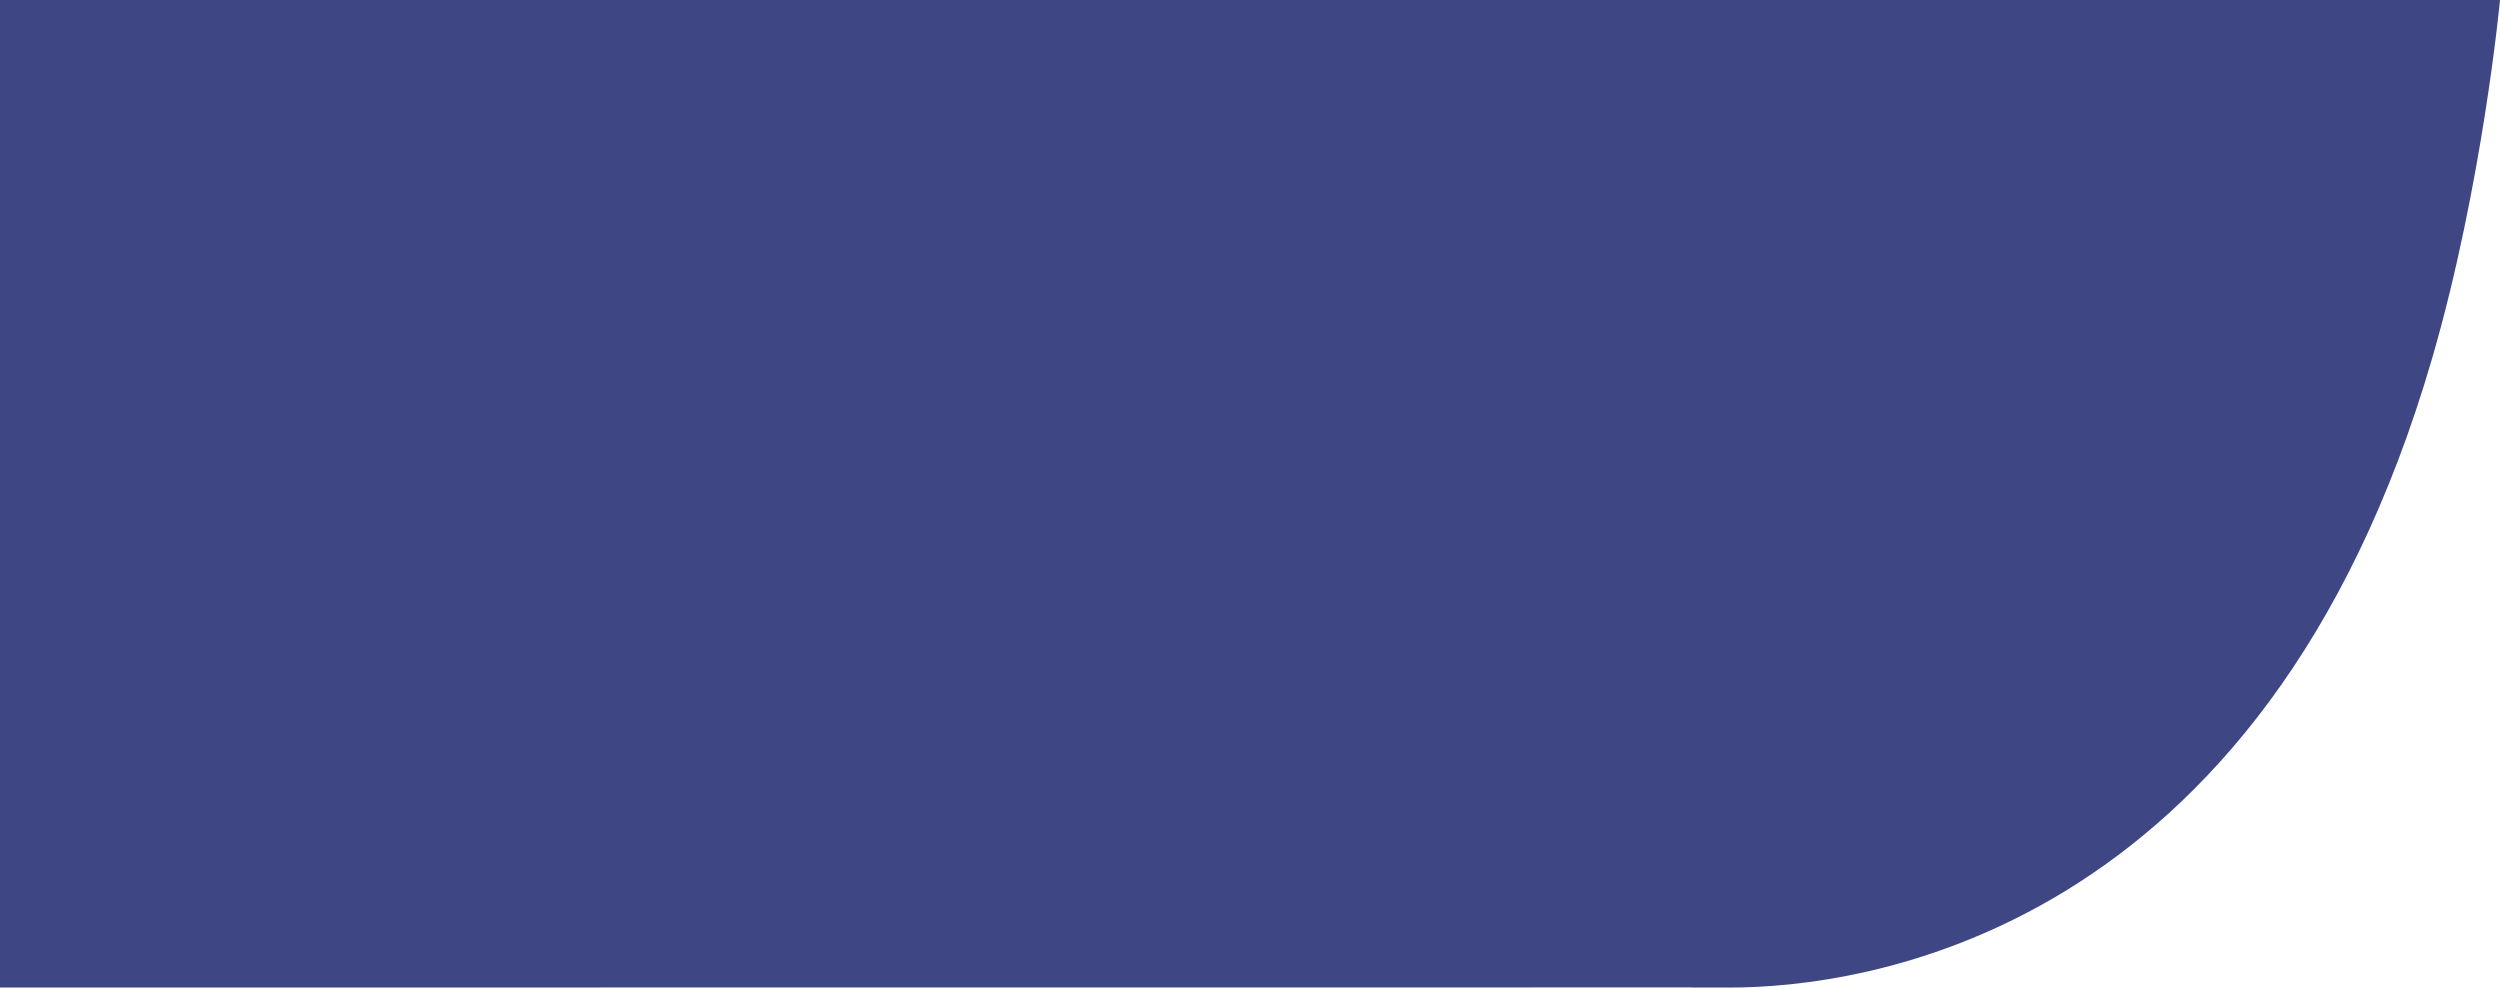
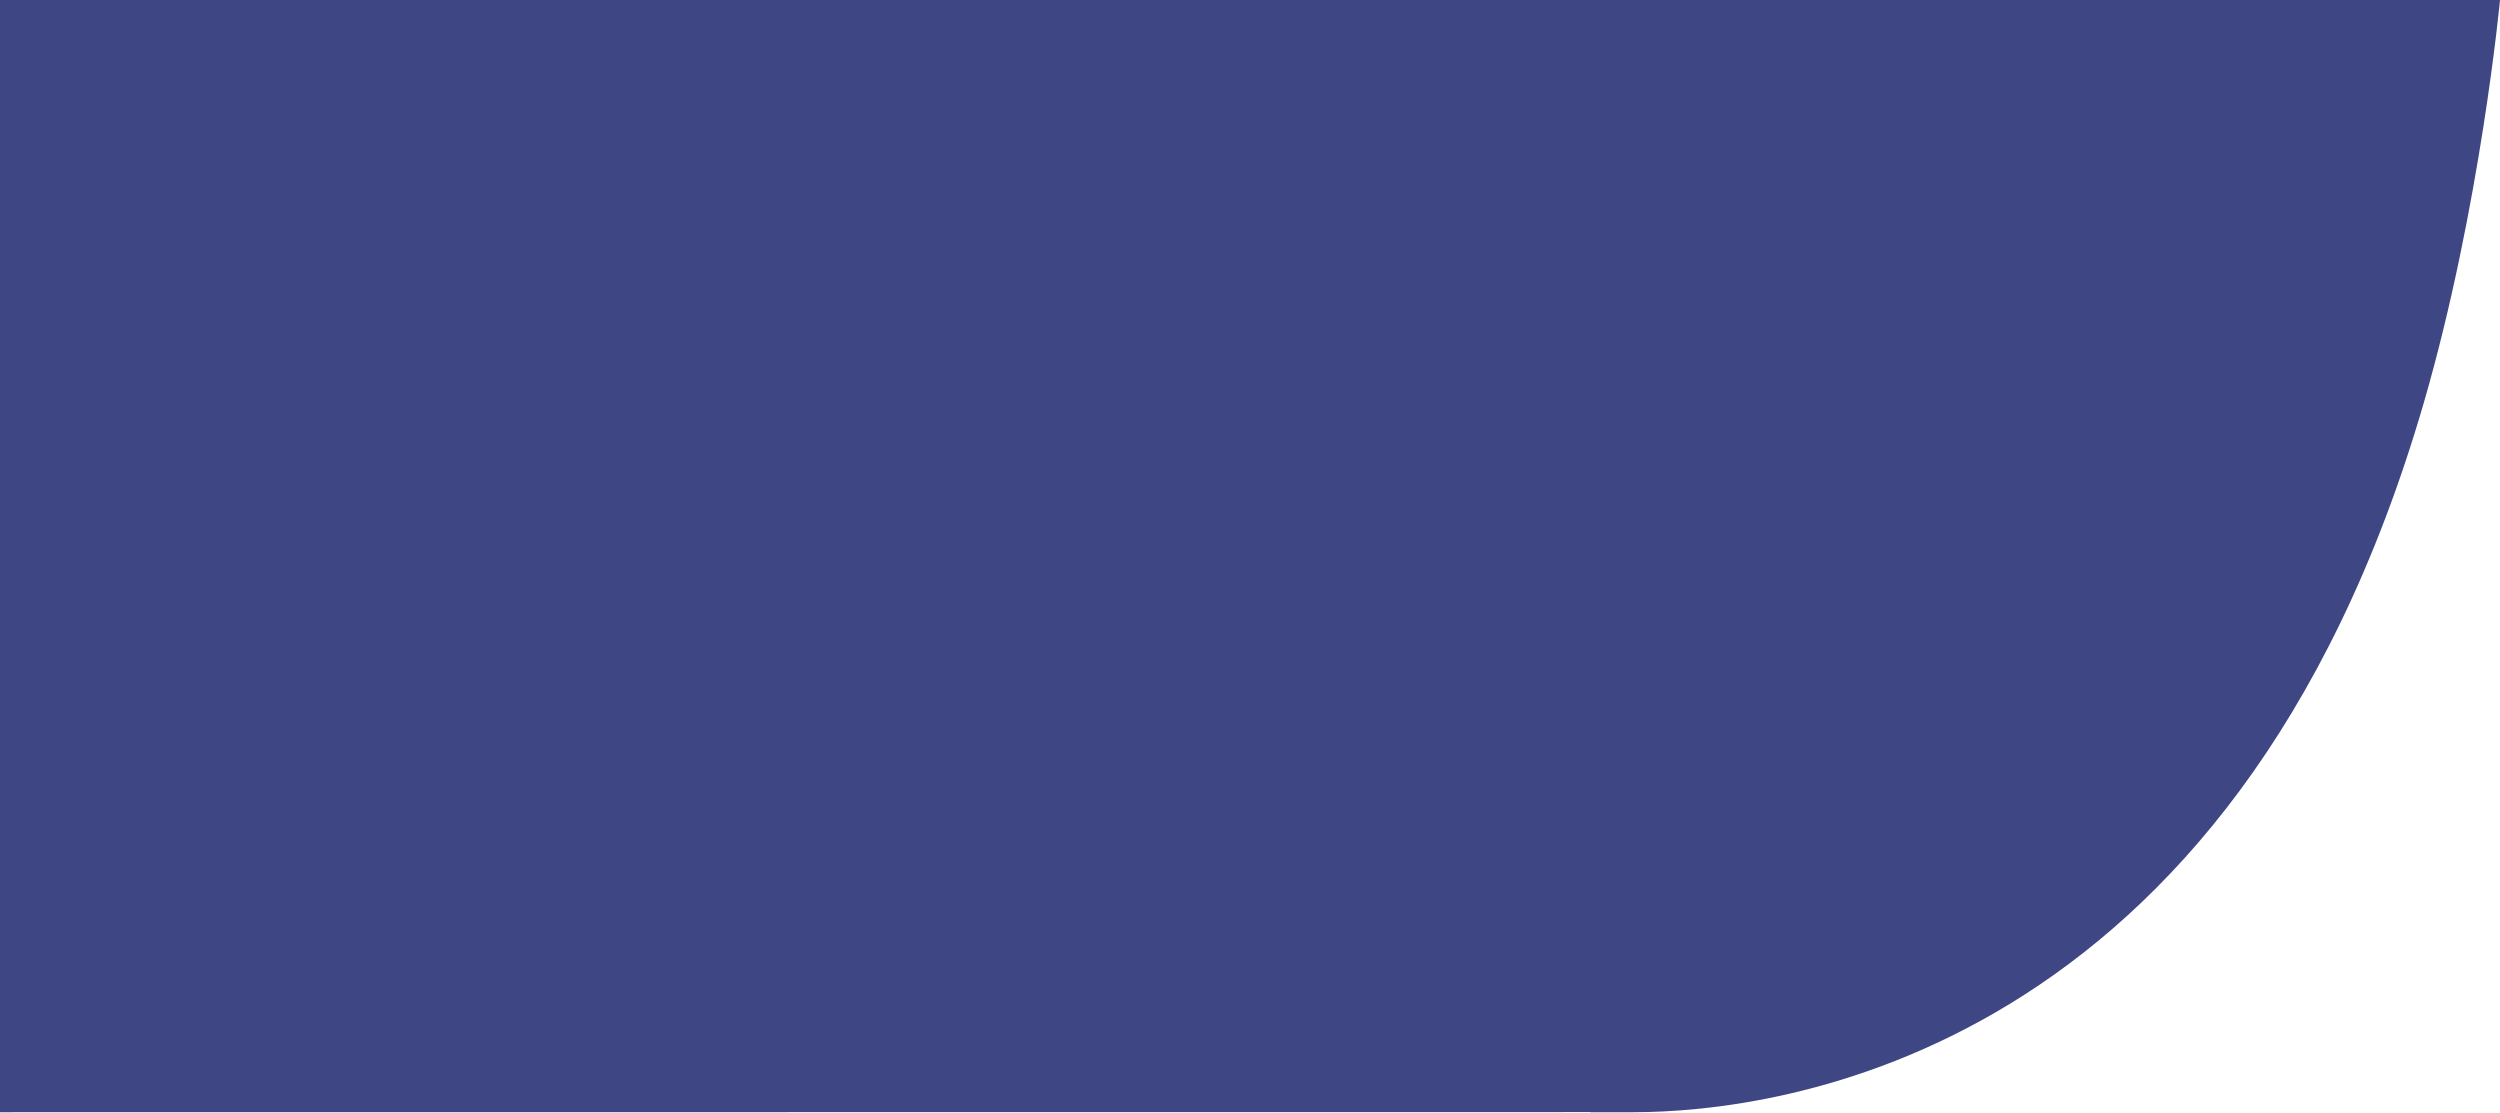
- <svg xmlns="http://www.w3.org/2000/svg" id="Layer_1" data-name="Layer 1" version="1.1" viewBox="0 0 1035.4 409">
+ <svg xmlns="http://www.w3.org/2000/svg" id="Layer_1" data-name="Layer 1" version="1.1" viewBox="0 0 919.32 409">
  <defs>
    <style>
      .cls-1 {
        fill: #293276;
        opacity: .9;
        stroke-width: 0px;
      }
    </style>
  </defs>
-   <path id="Path_1" data-name="Path 1" class="cls-1" d="M0,0v409l700.9-.05v.05h15.79c52.31-.05,220.61-19.62,290.68-260.86,20.87-71.87,28.03-148.14,28.03-148.14H510.7" />
+   <path id="Path_1" data-name="Path 1" class="cls-1" d="M0,0v409l584.82-.05v.05h15.79c52.31-.05,220.61-19.62,290.68-260.86C912.16,76.27,919.32,0,919.32,0H394.62" />
</svg>
